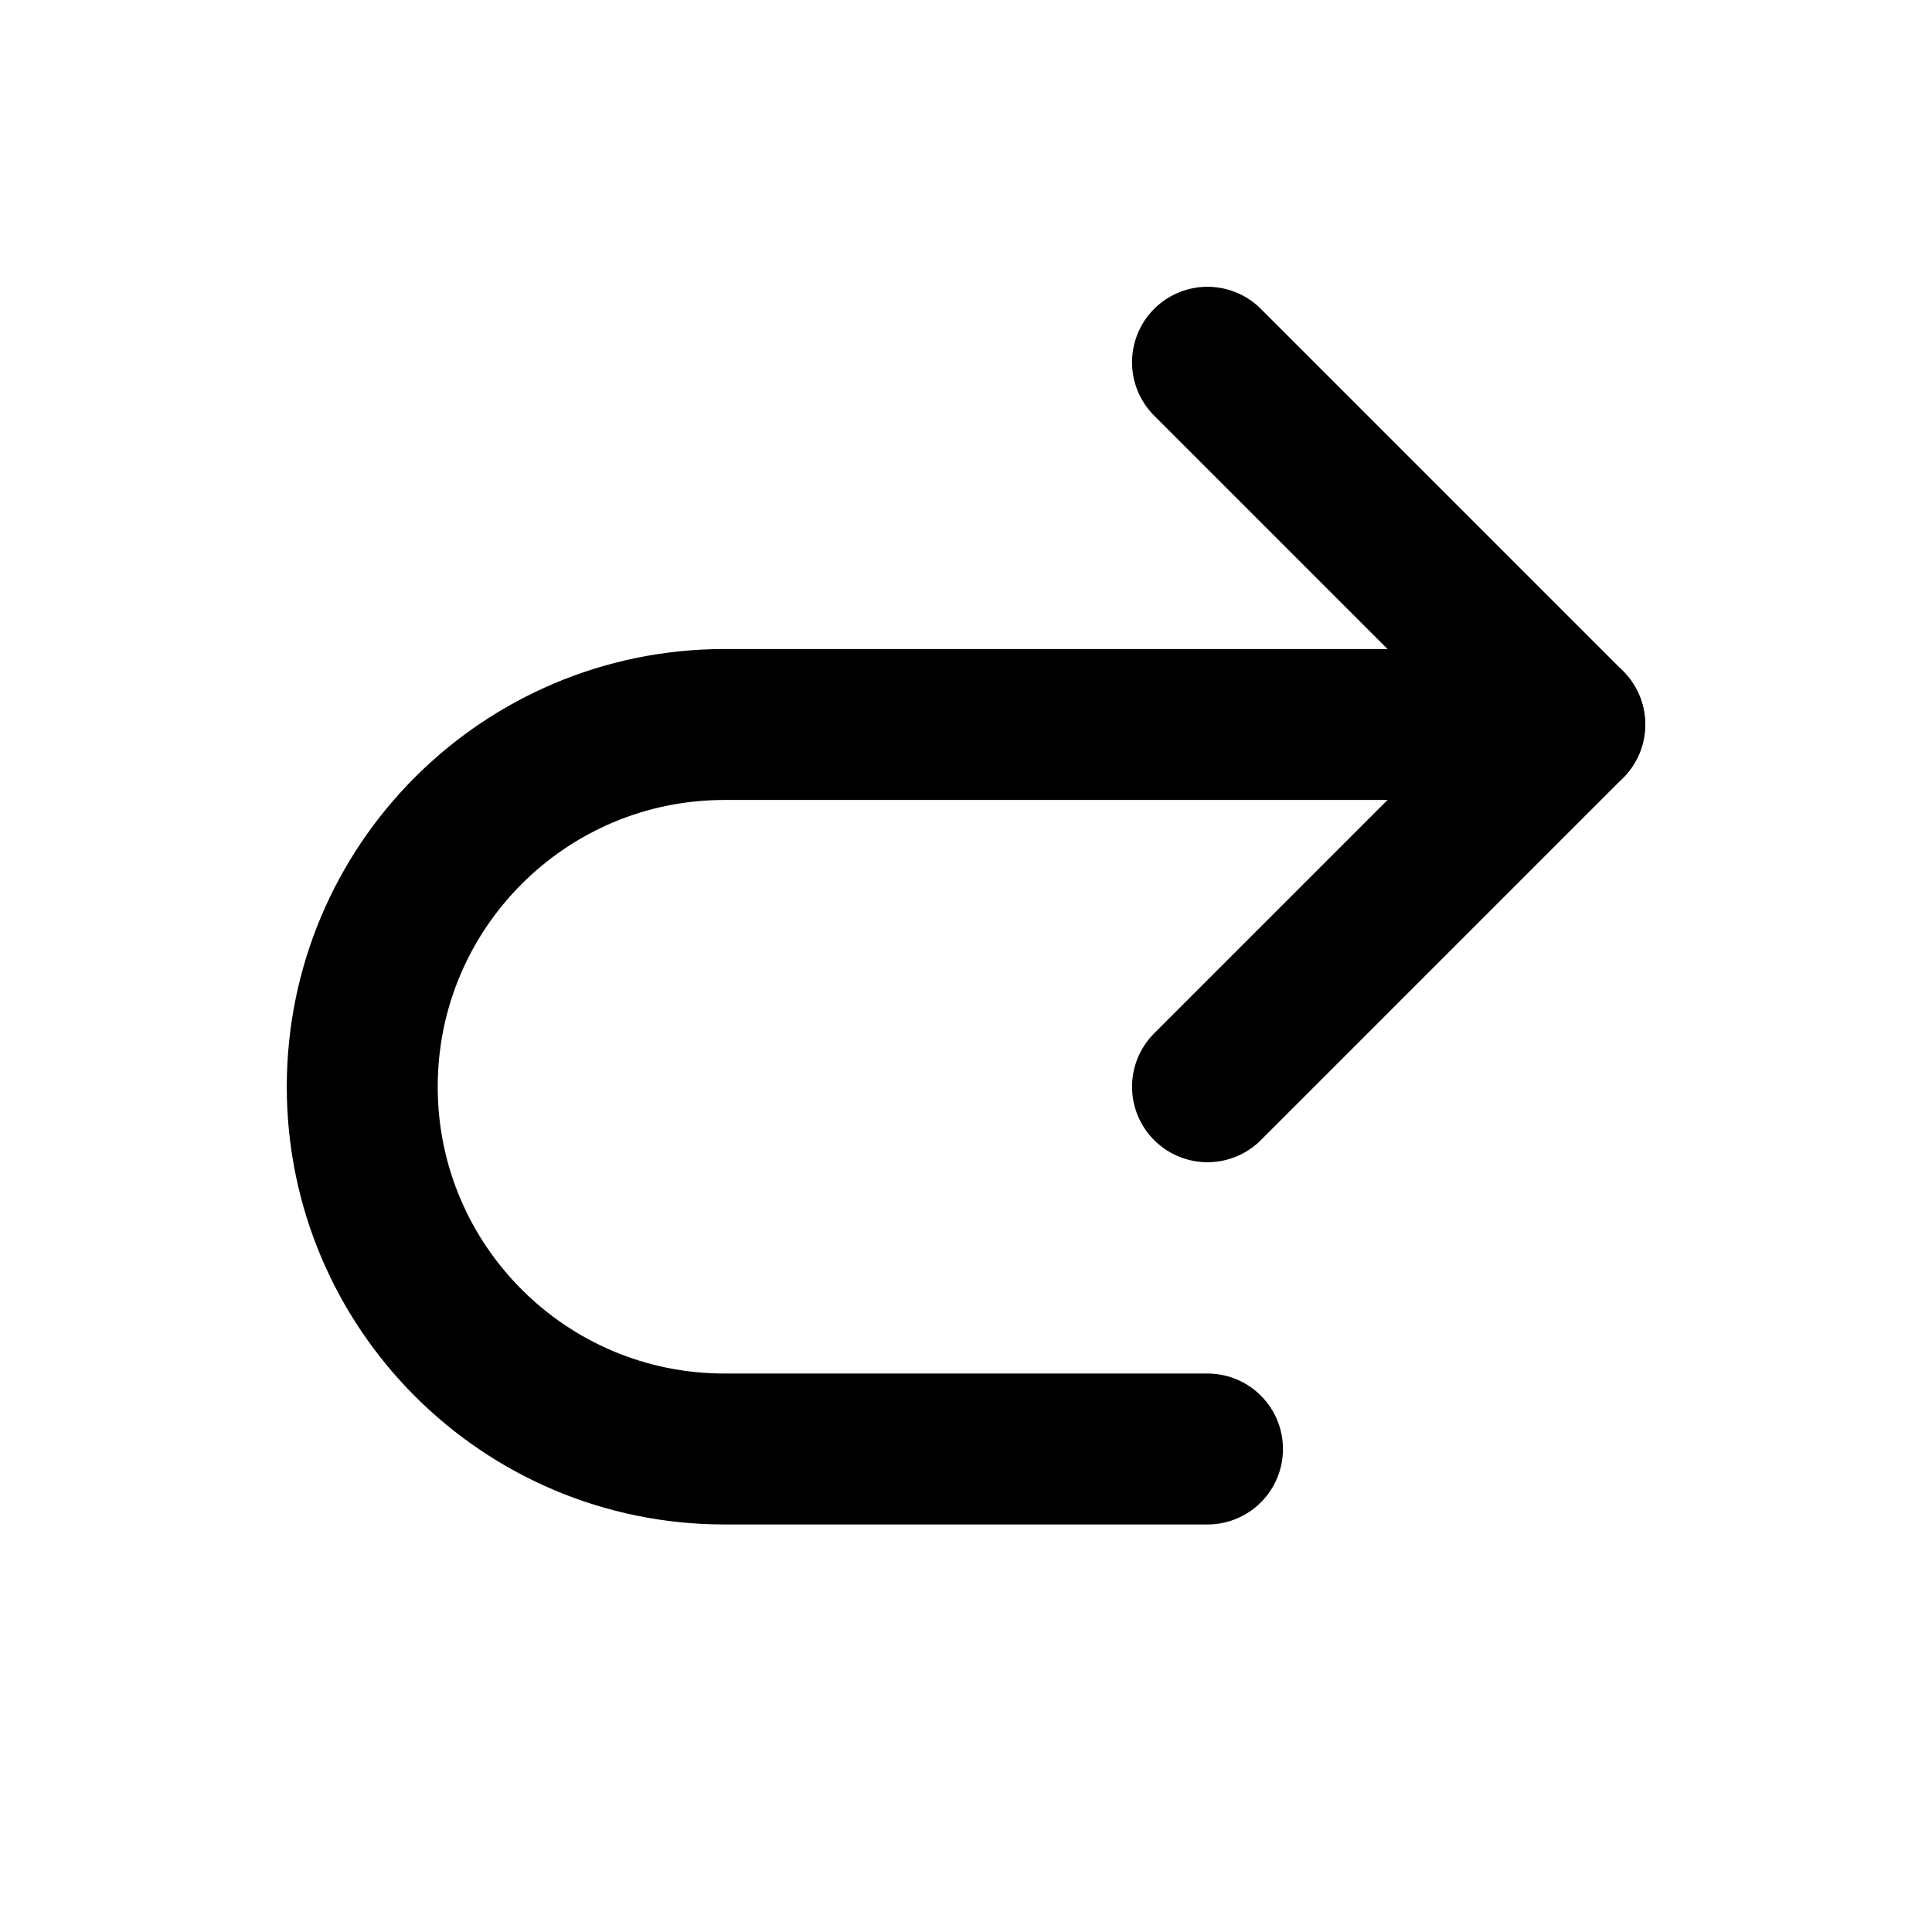
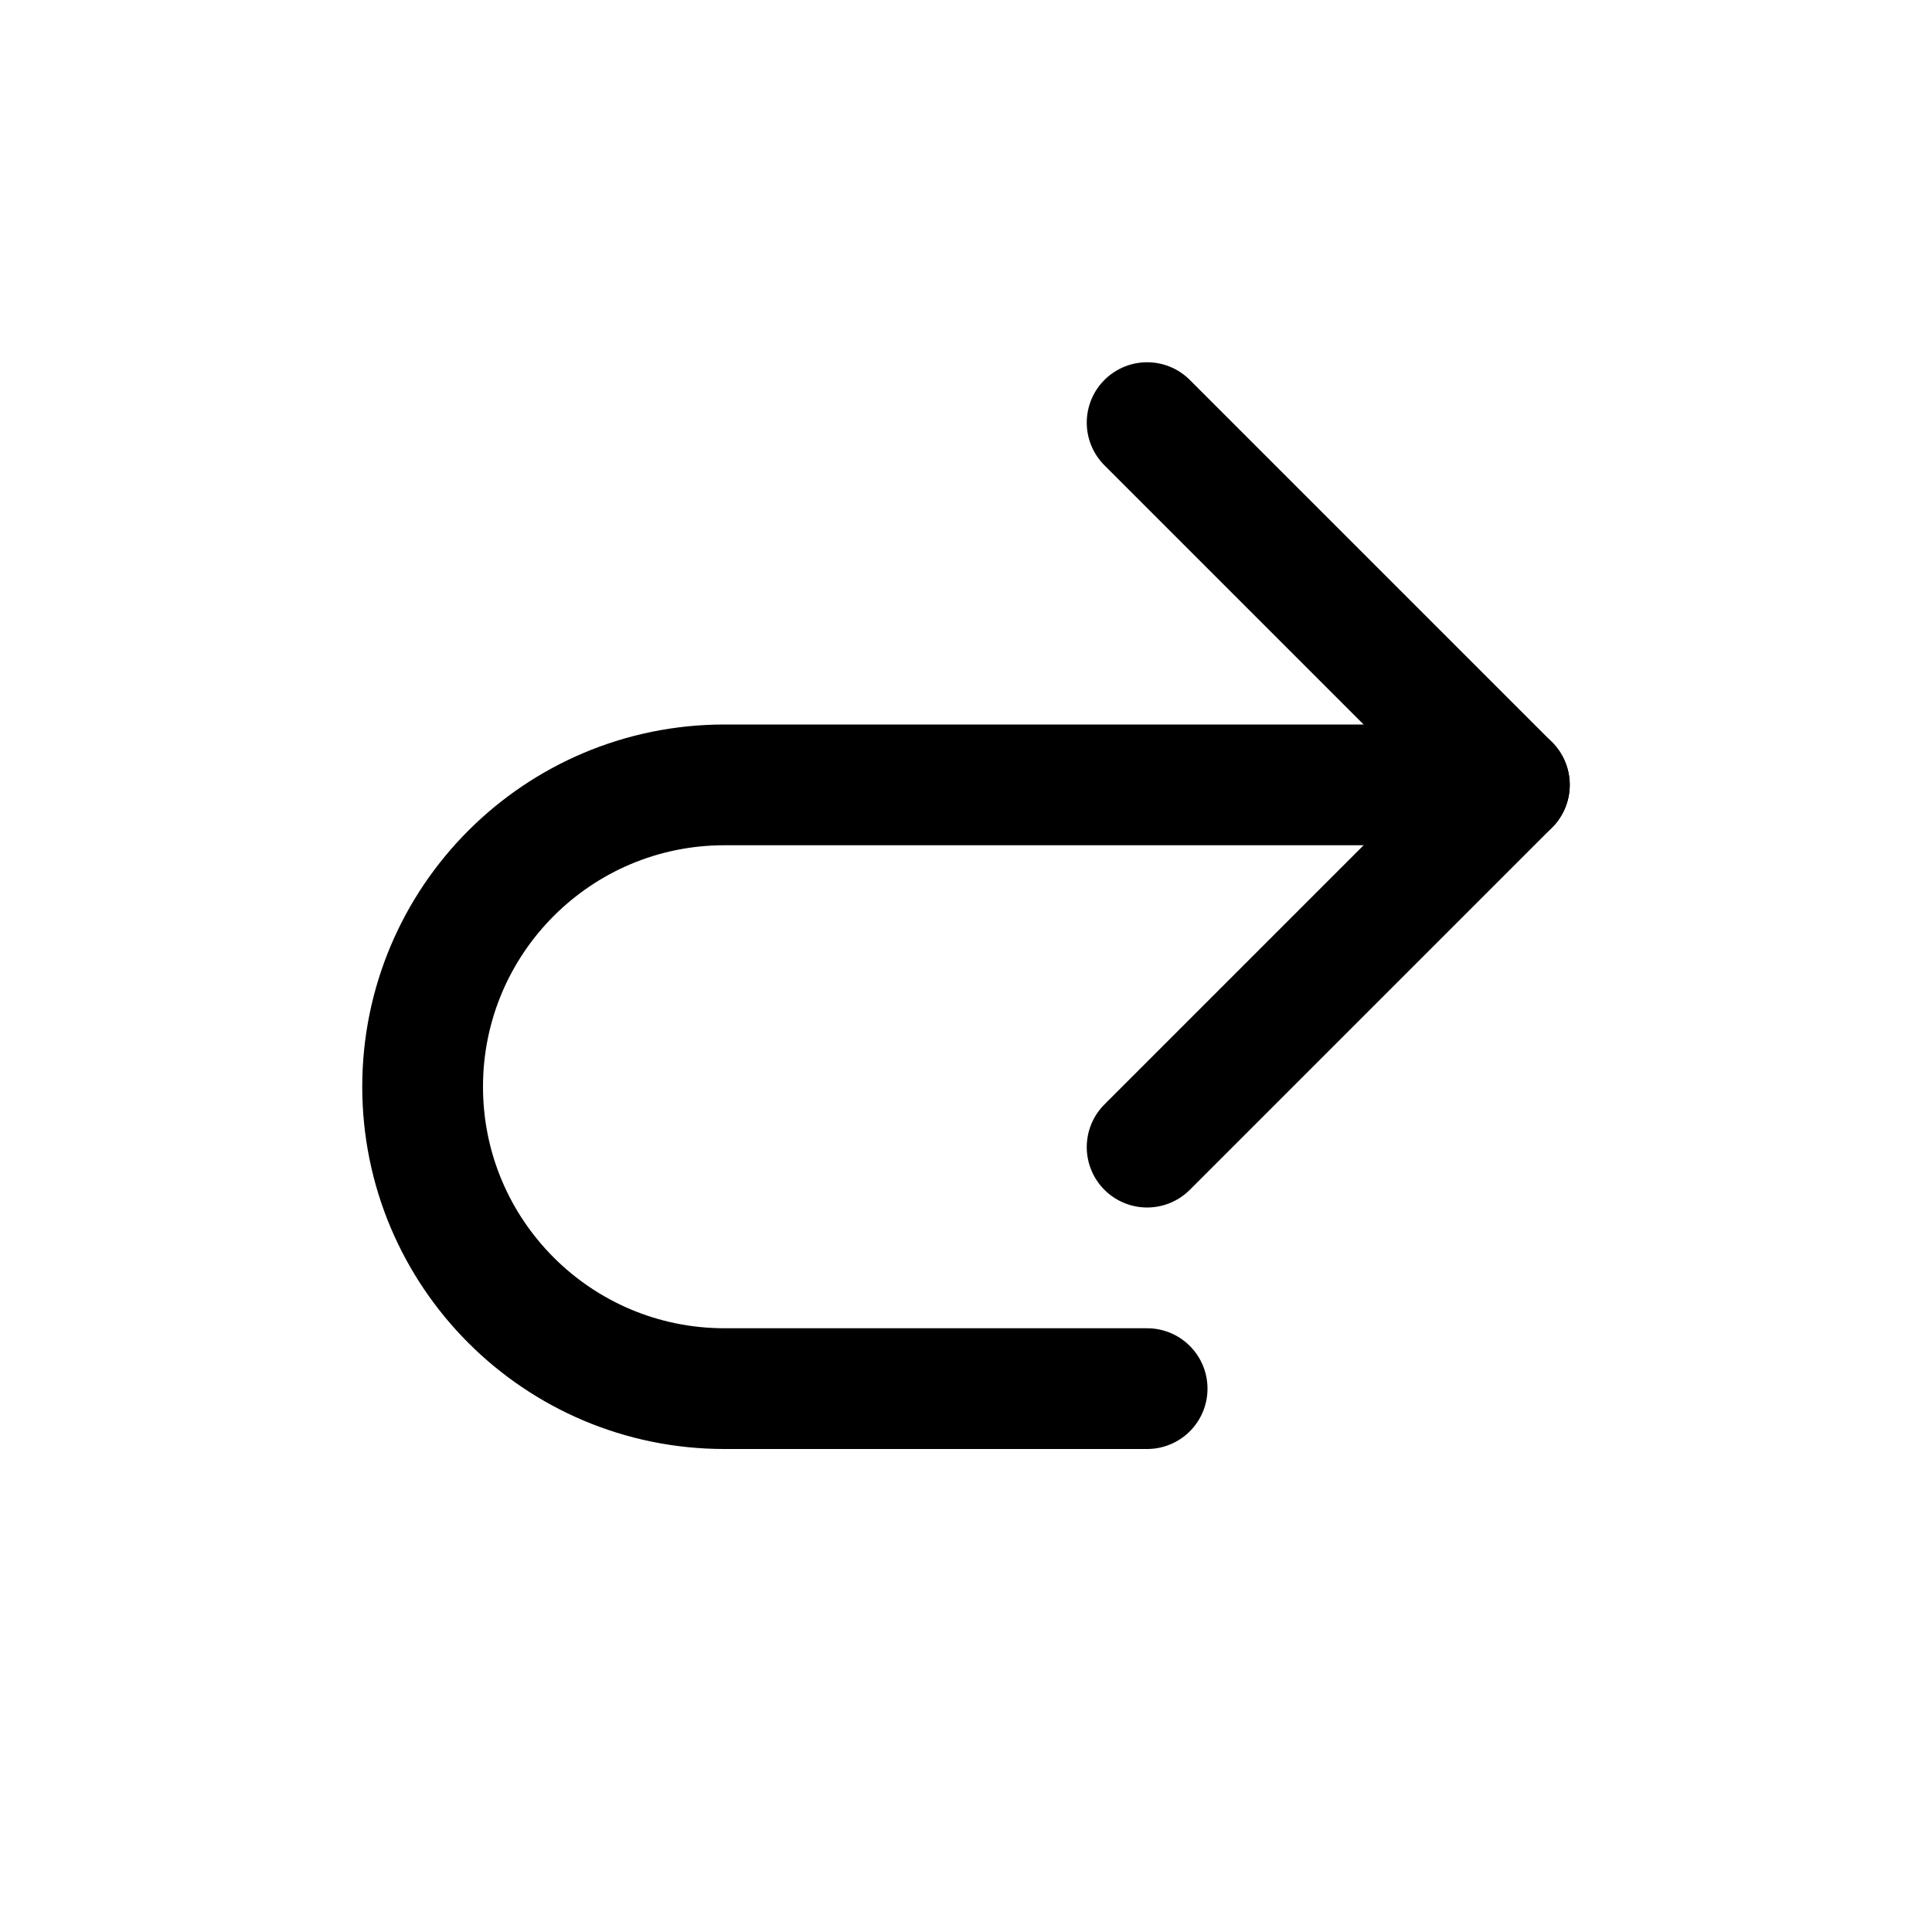
<svg xmlns="http://www.w3.org/2000/svg" width="16" height="16" viewBox="0 0 16 16">
-   <g fill="none" stroke="currentColor" stroke-width="1.25" stroke-linecap="round" stroke-linejoin="round">
-     <path class="esist" d="M 13 6 H 6 A 3 3 0 0 0 6 12 H 10" />
-     <path class="pt" d="M 10 3 L 13 6 L 10 9" />
+   <g fill="none" stroke="currentColor" stroke-width="1" stroke-linecap="round" stroke-linejoin="round">
+     <path class="esist" d="M12.5 6.5 H6 A2.5 2.5 0 0 0 6 11.5 H9.5" />
+     <path class="pt" d="M9.5 3.5 L12.5 6.5 L9.5 9.5" />
  </g>
</svg>
